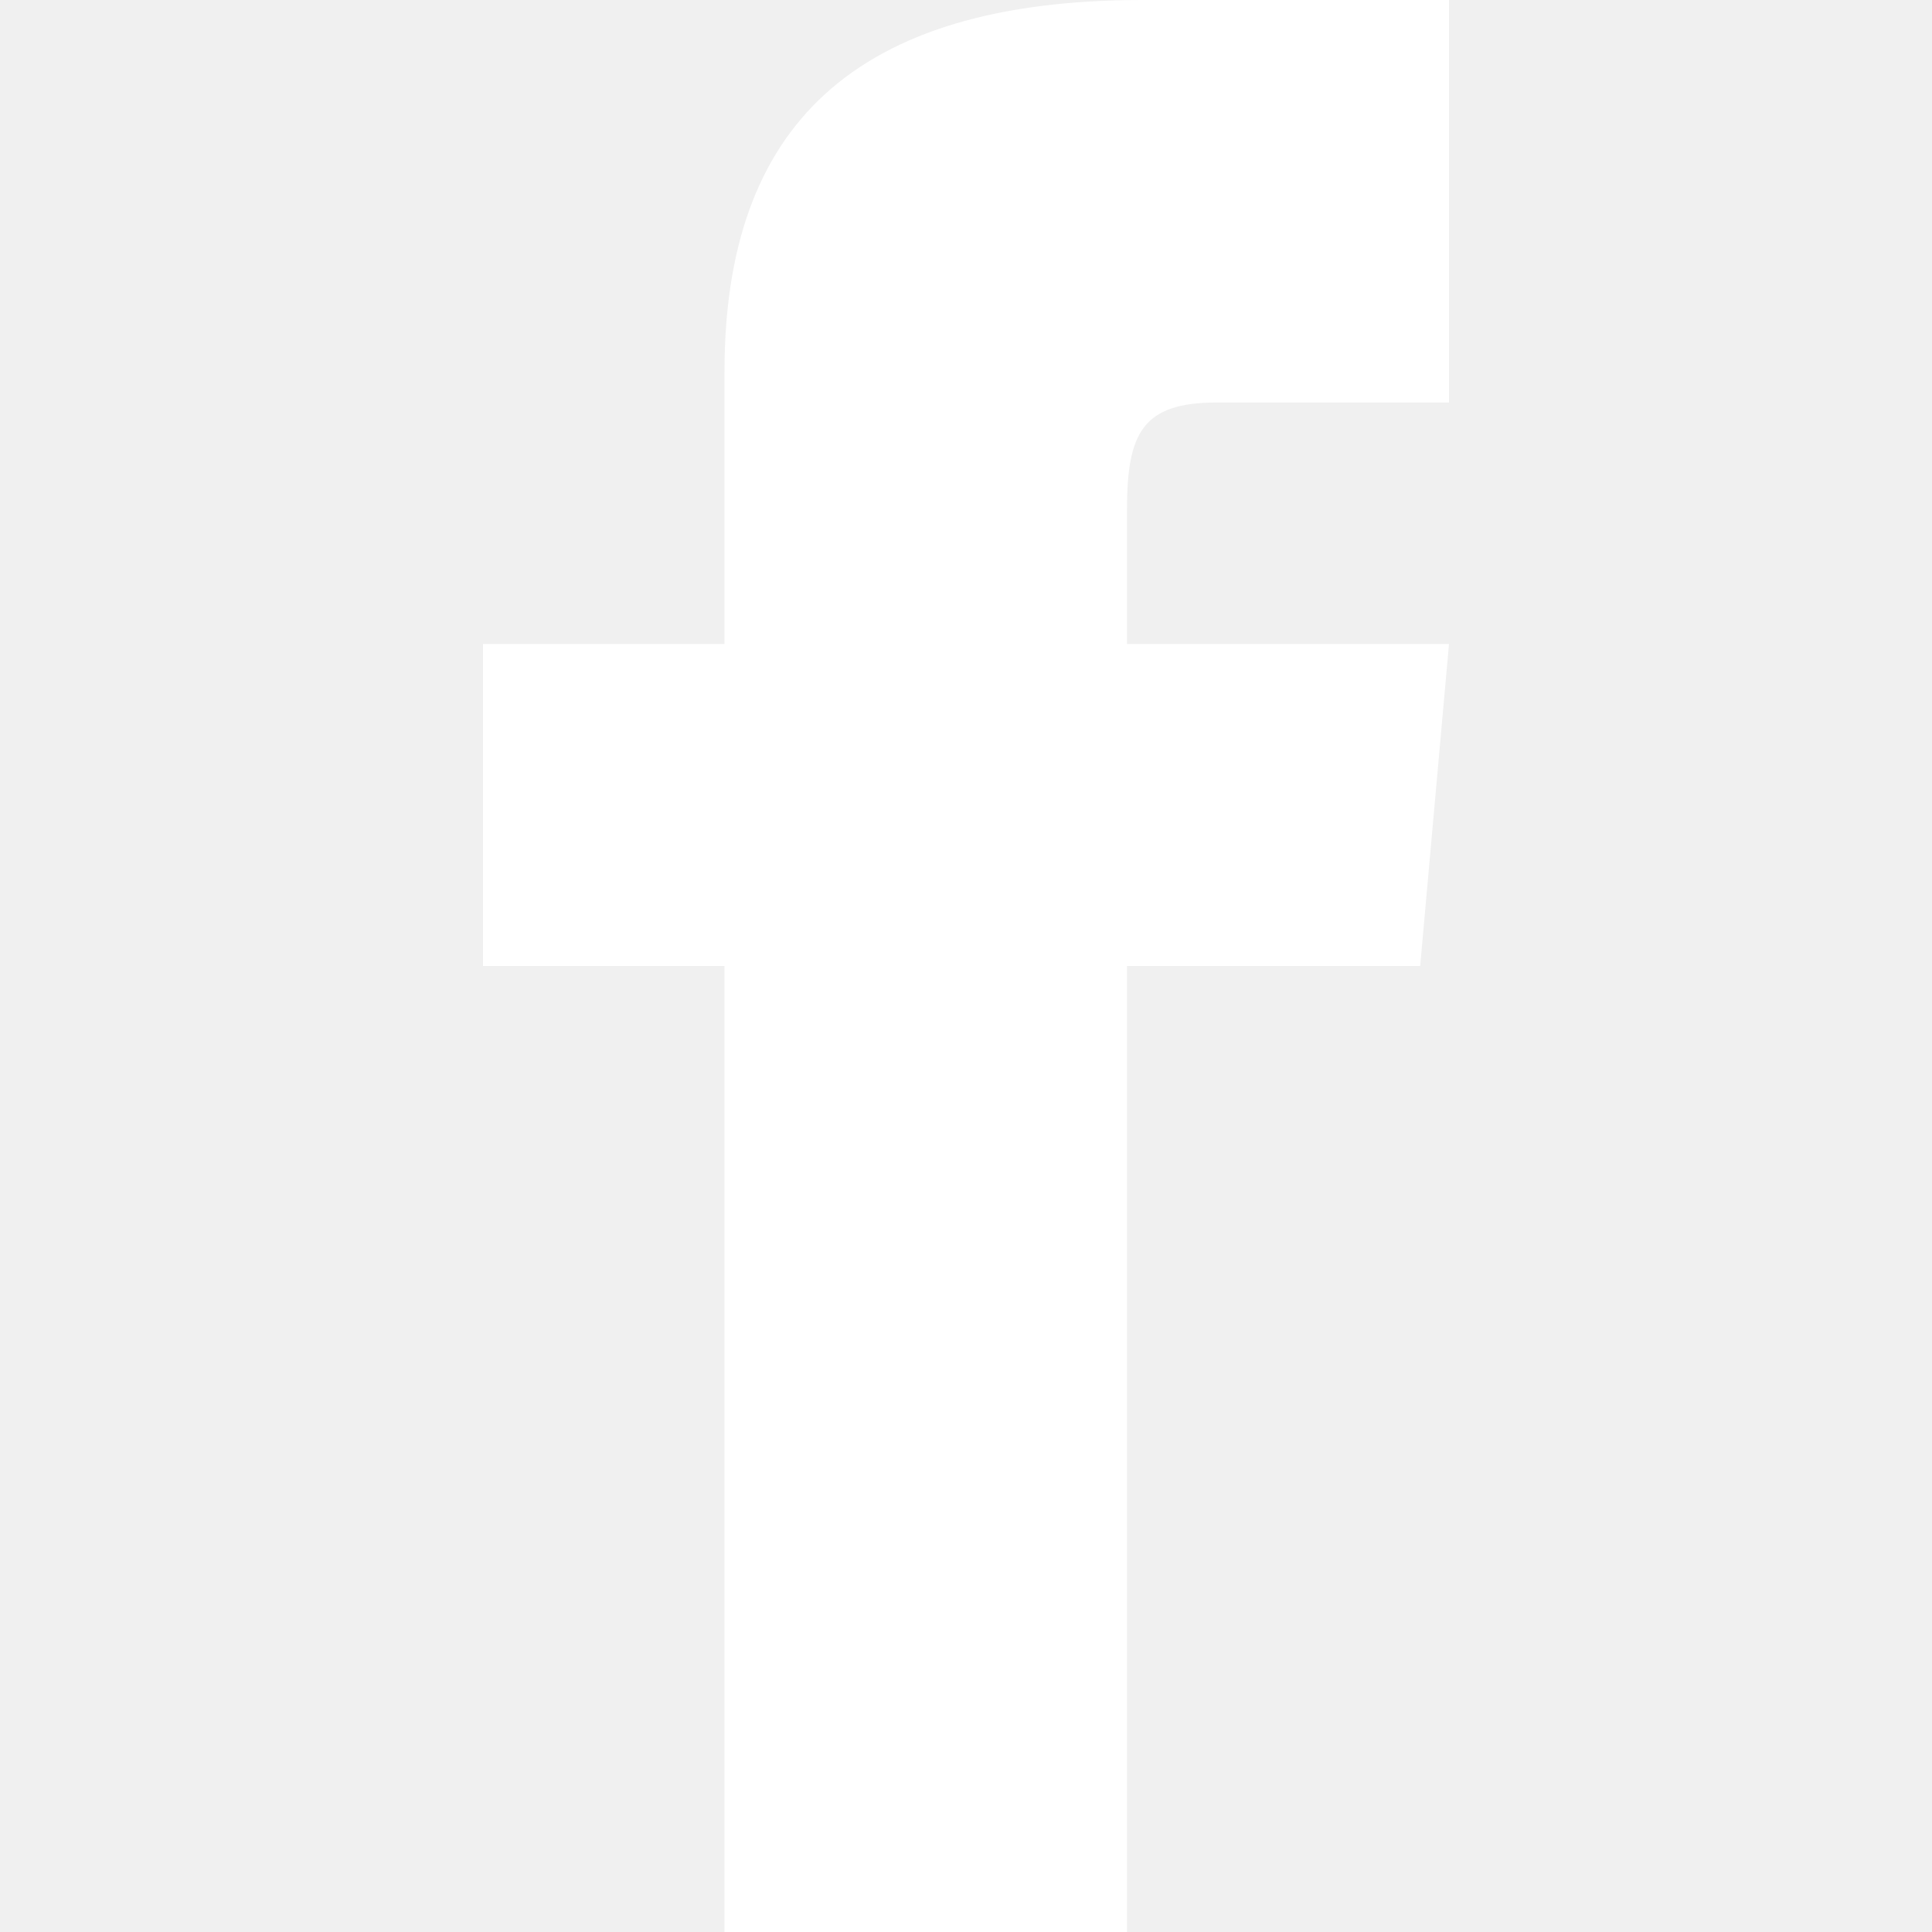
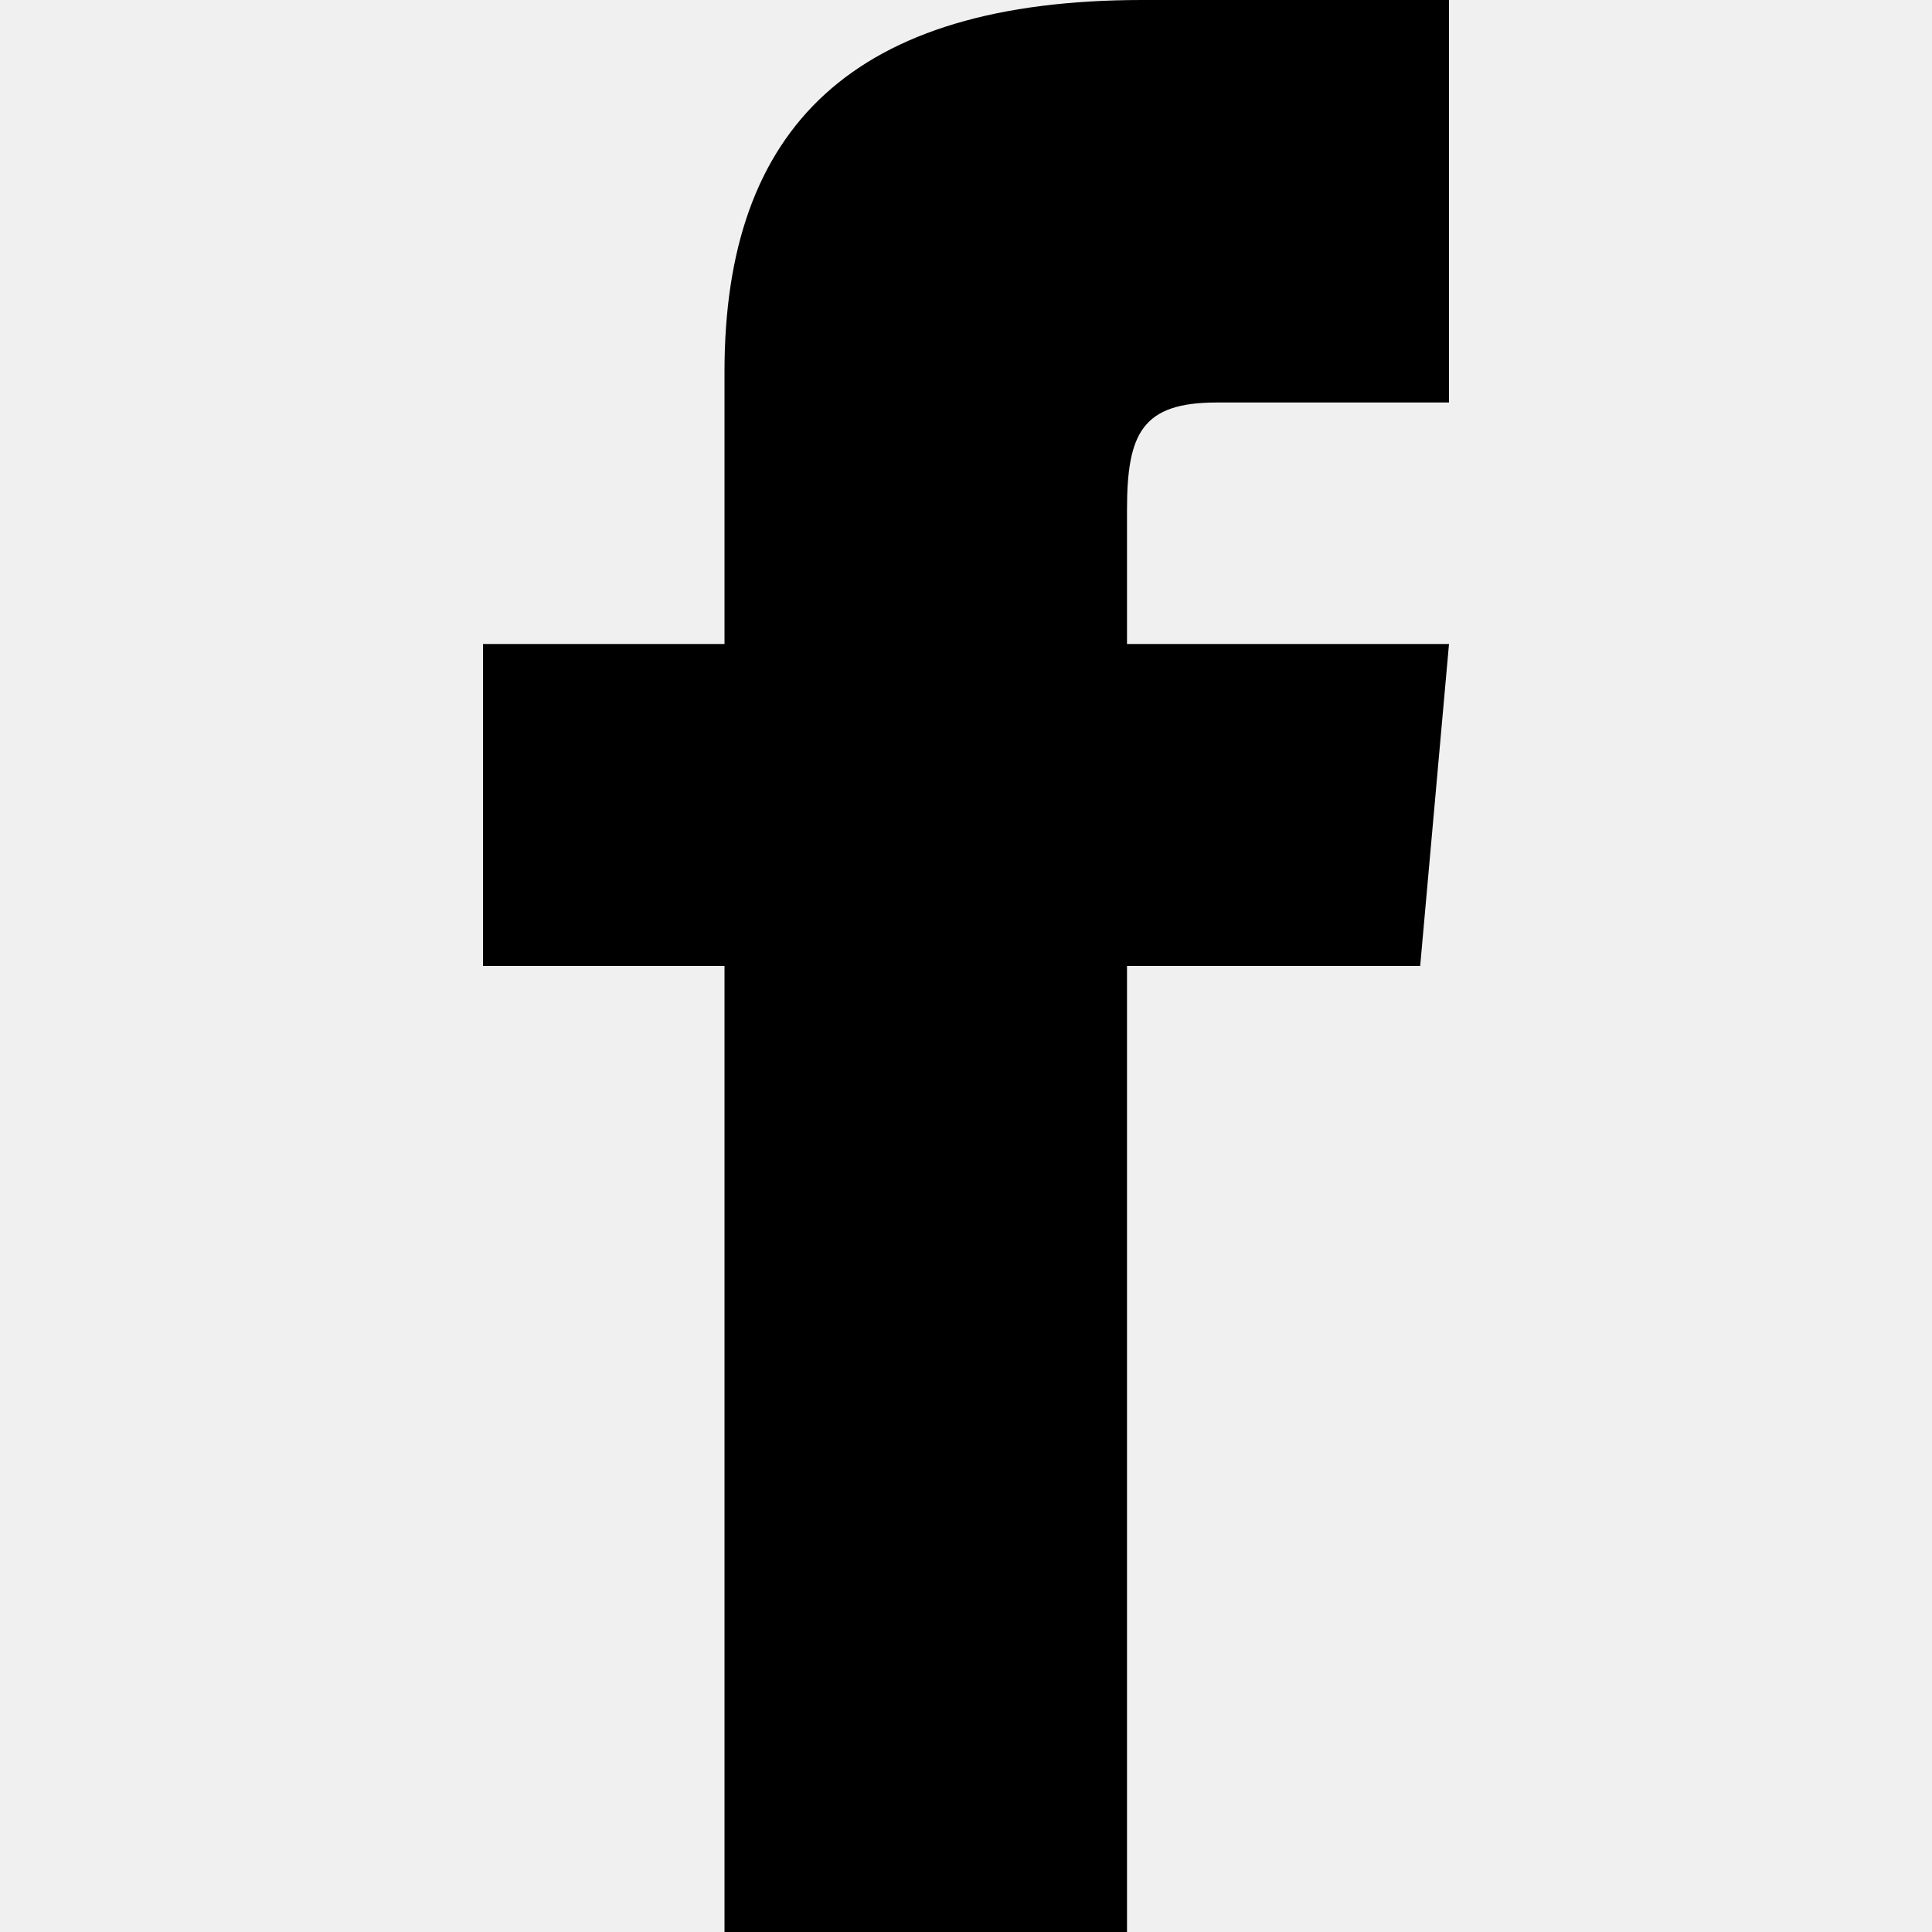
<svg xmlns="http://www.w3.org/2000/svg" version="1.1" id="Layer_1" x="0px" y="0px" width="24px" height="24px" viewBox="0 0 24 24" enable-background="new 0 0 24 24" xml:space="preserve">
-   <path fill="#FFFFFF" d="M9,8H6v4h3v12h5V12h3.642L18,8h-4V6.333C14,5.378,14.192,5,15.115,5H18V0h-3.808C10.596,0,9,1.583,9,4.615V8  z" />
+   <path fill="#000000" d="M9,8H6v4h3v12h5V12h3.642L18,8h-4V6.333C14,5.378,14.192,5,15.115,5H18V0h-3.808C10.596,0,9,1.583,9,4.615V8  z" />
</svg>
